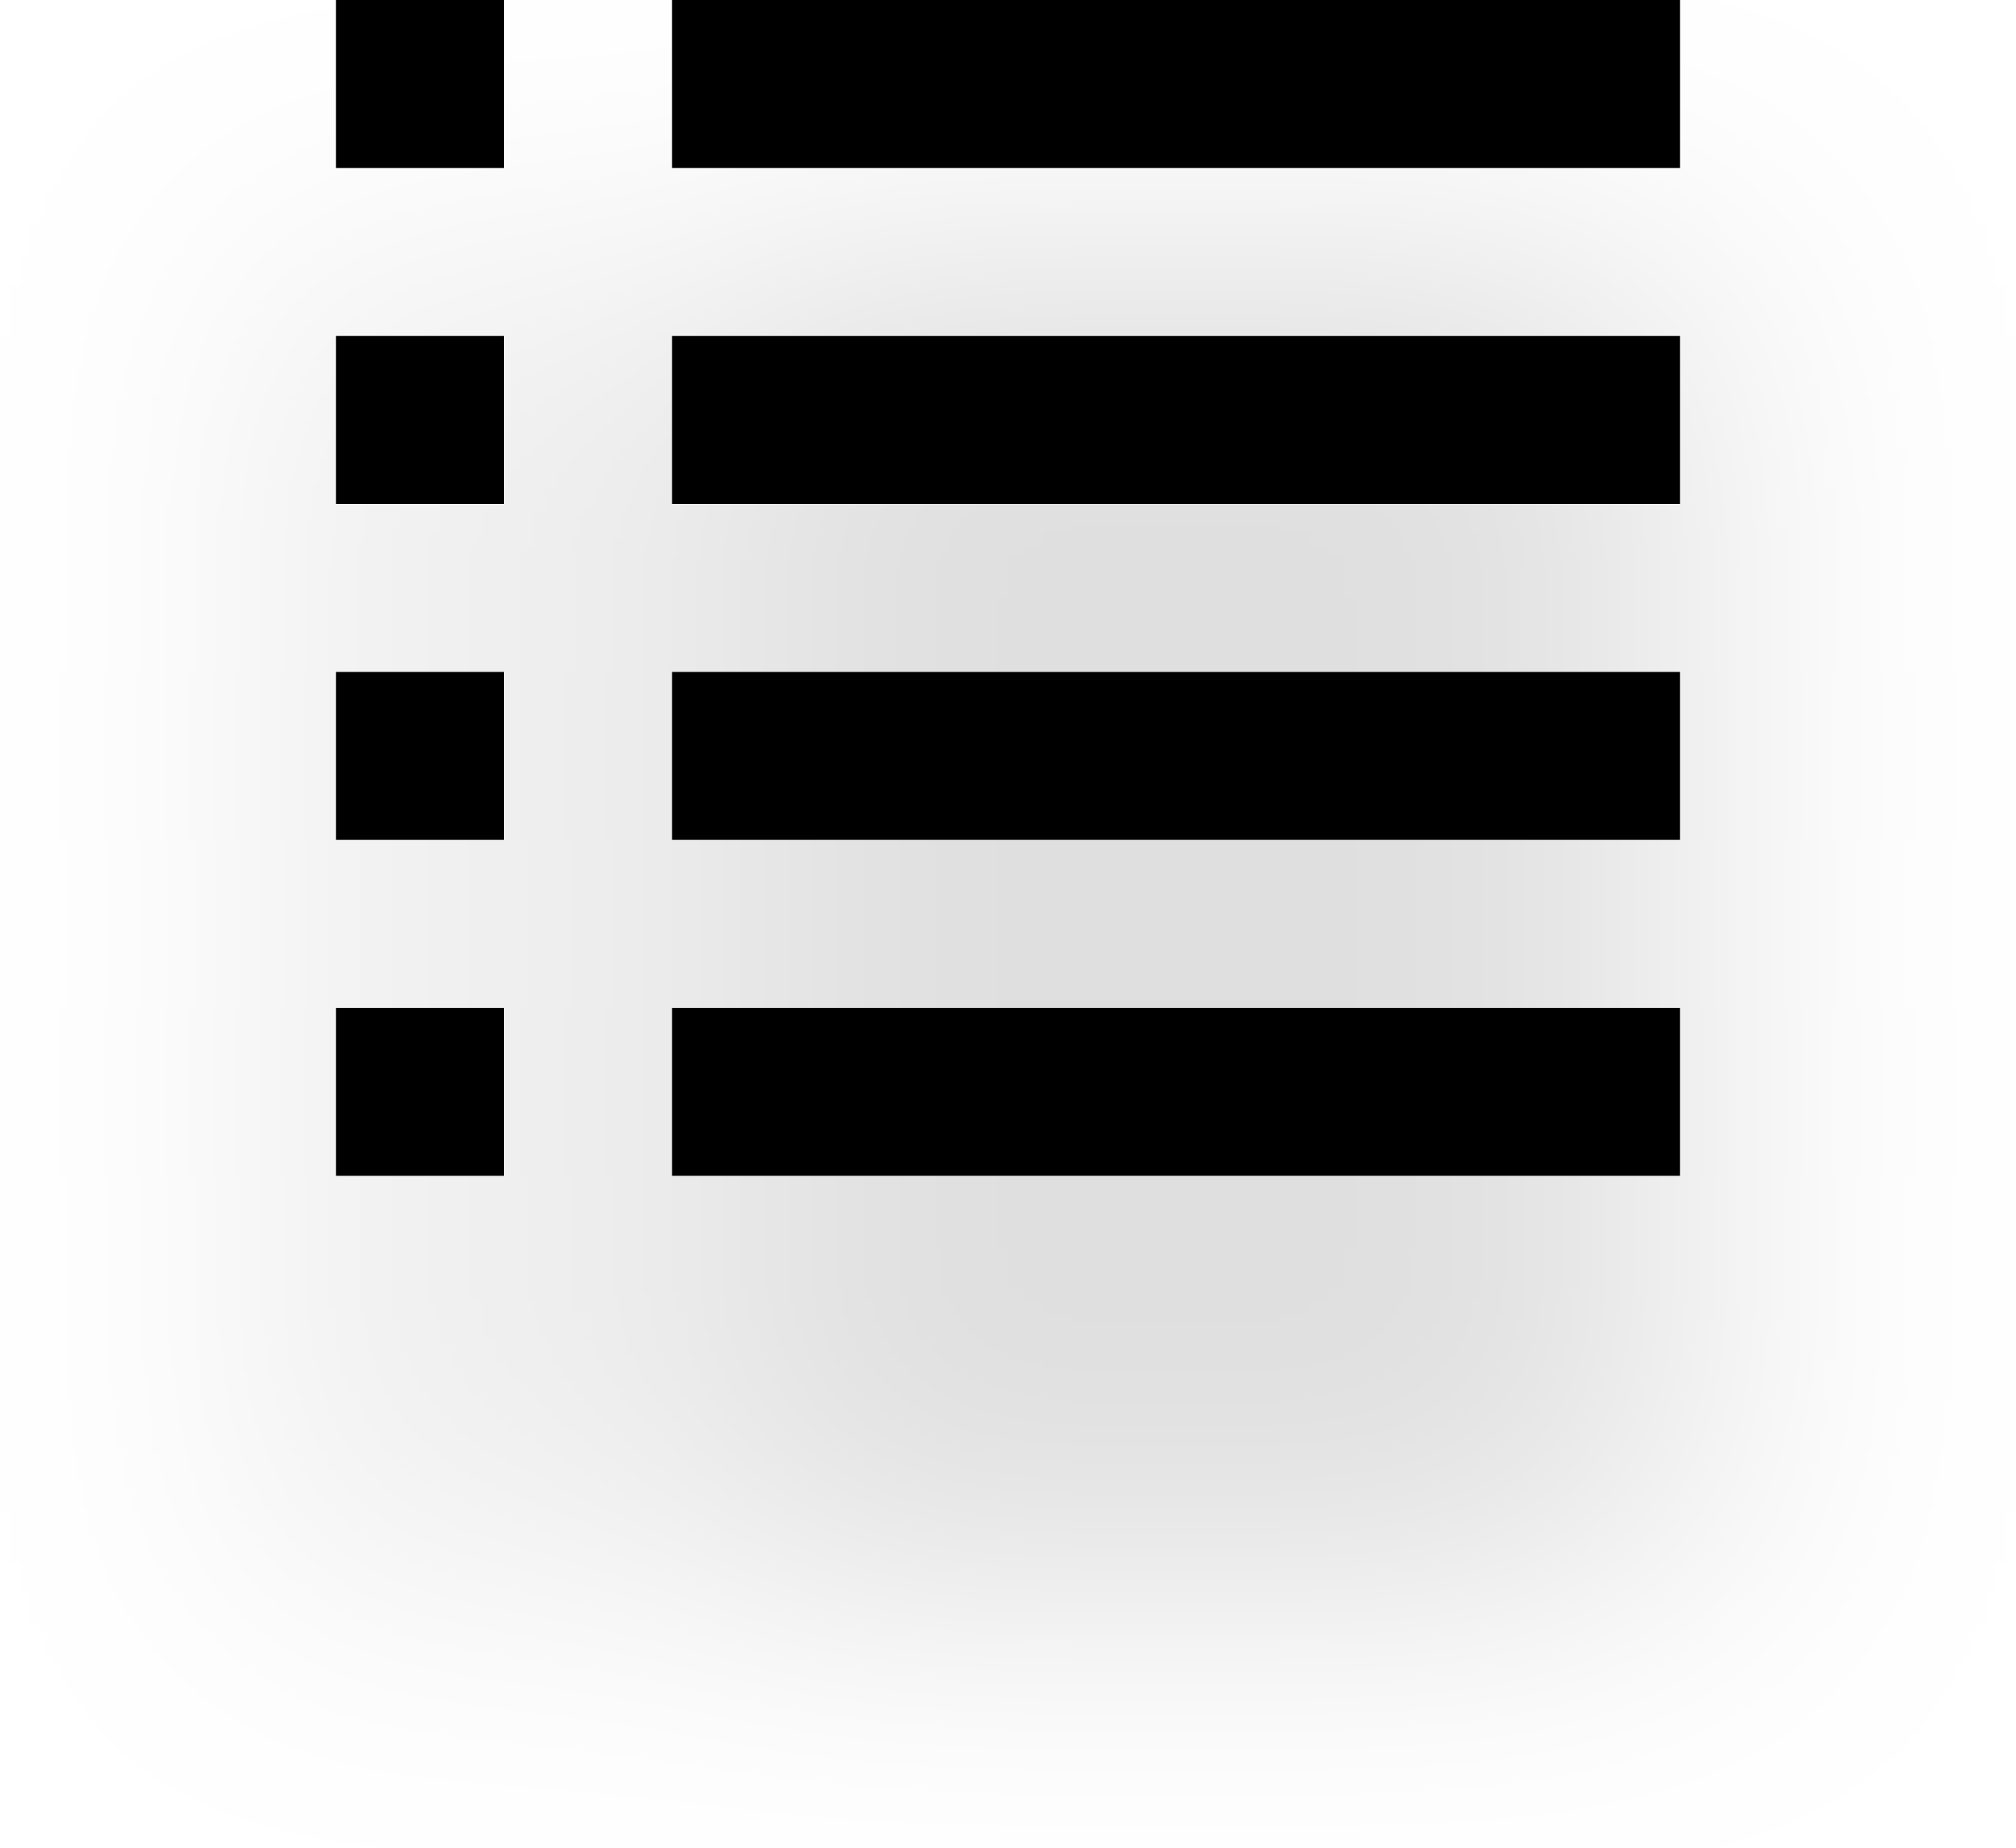
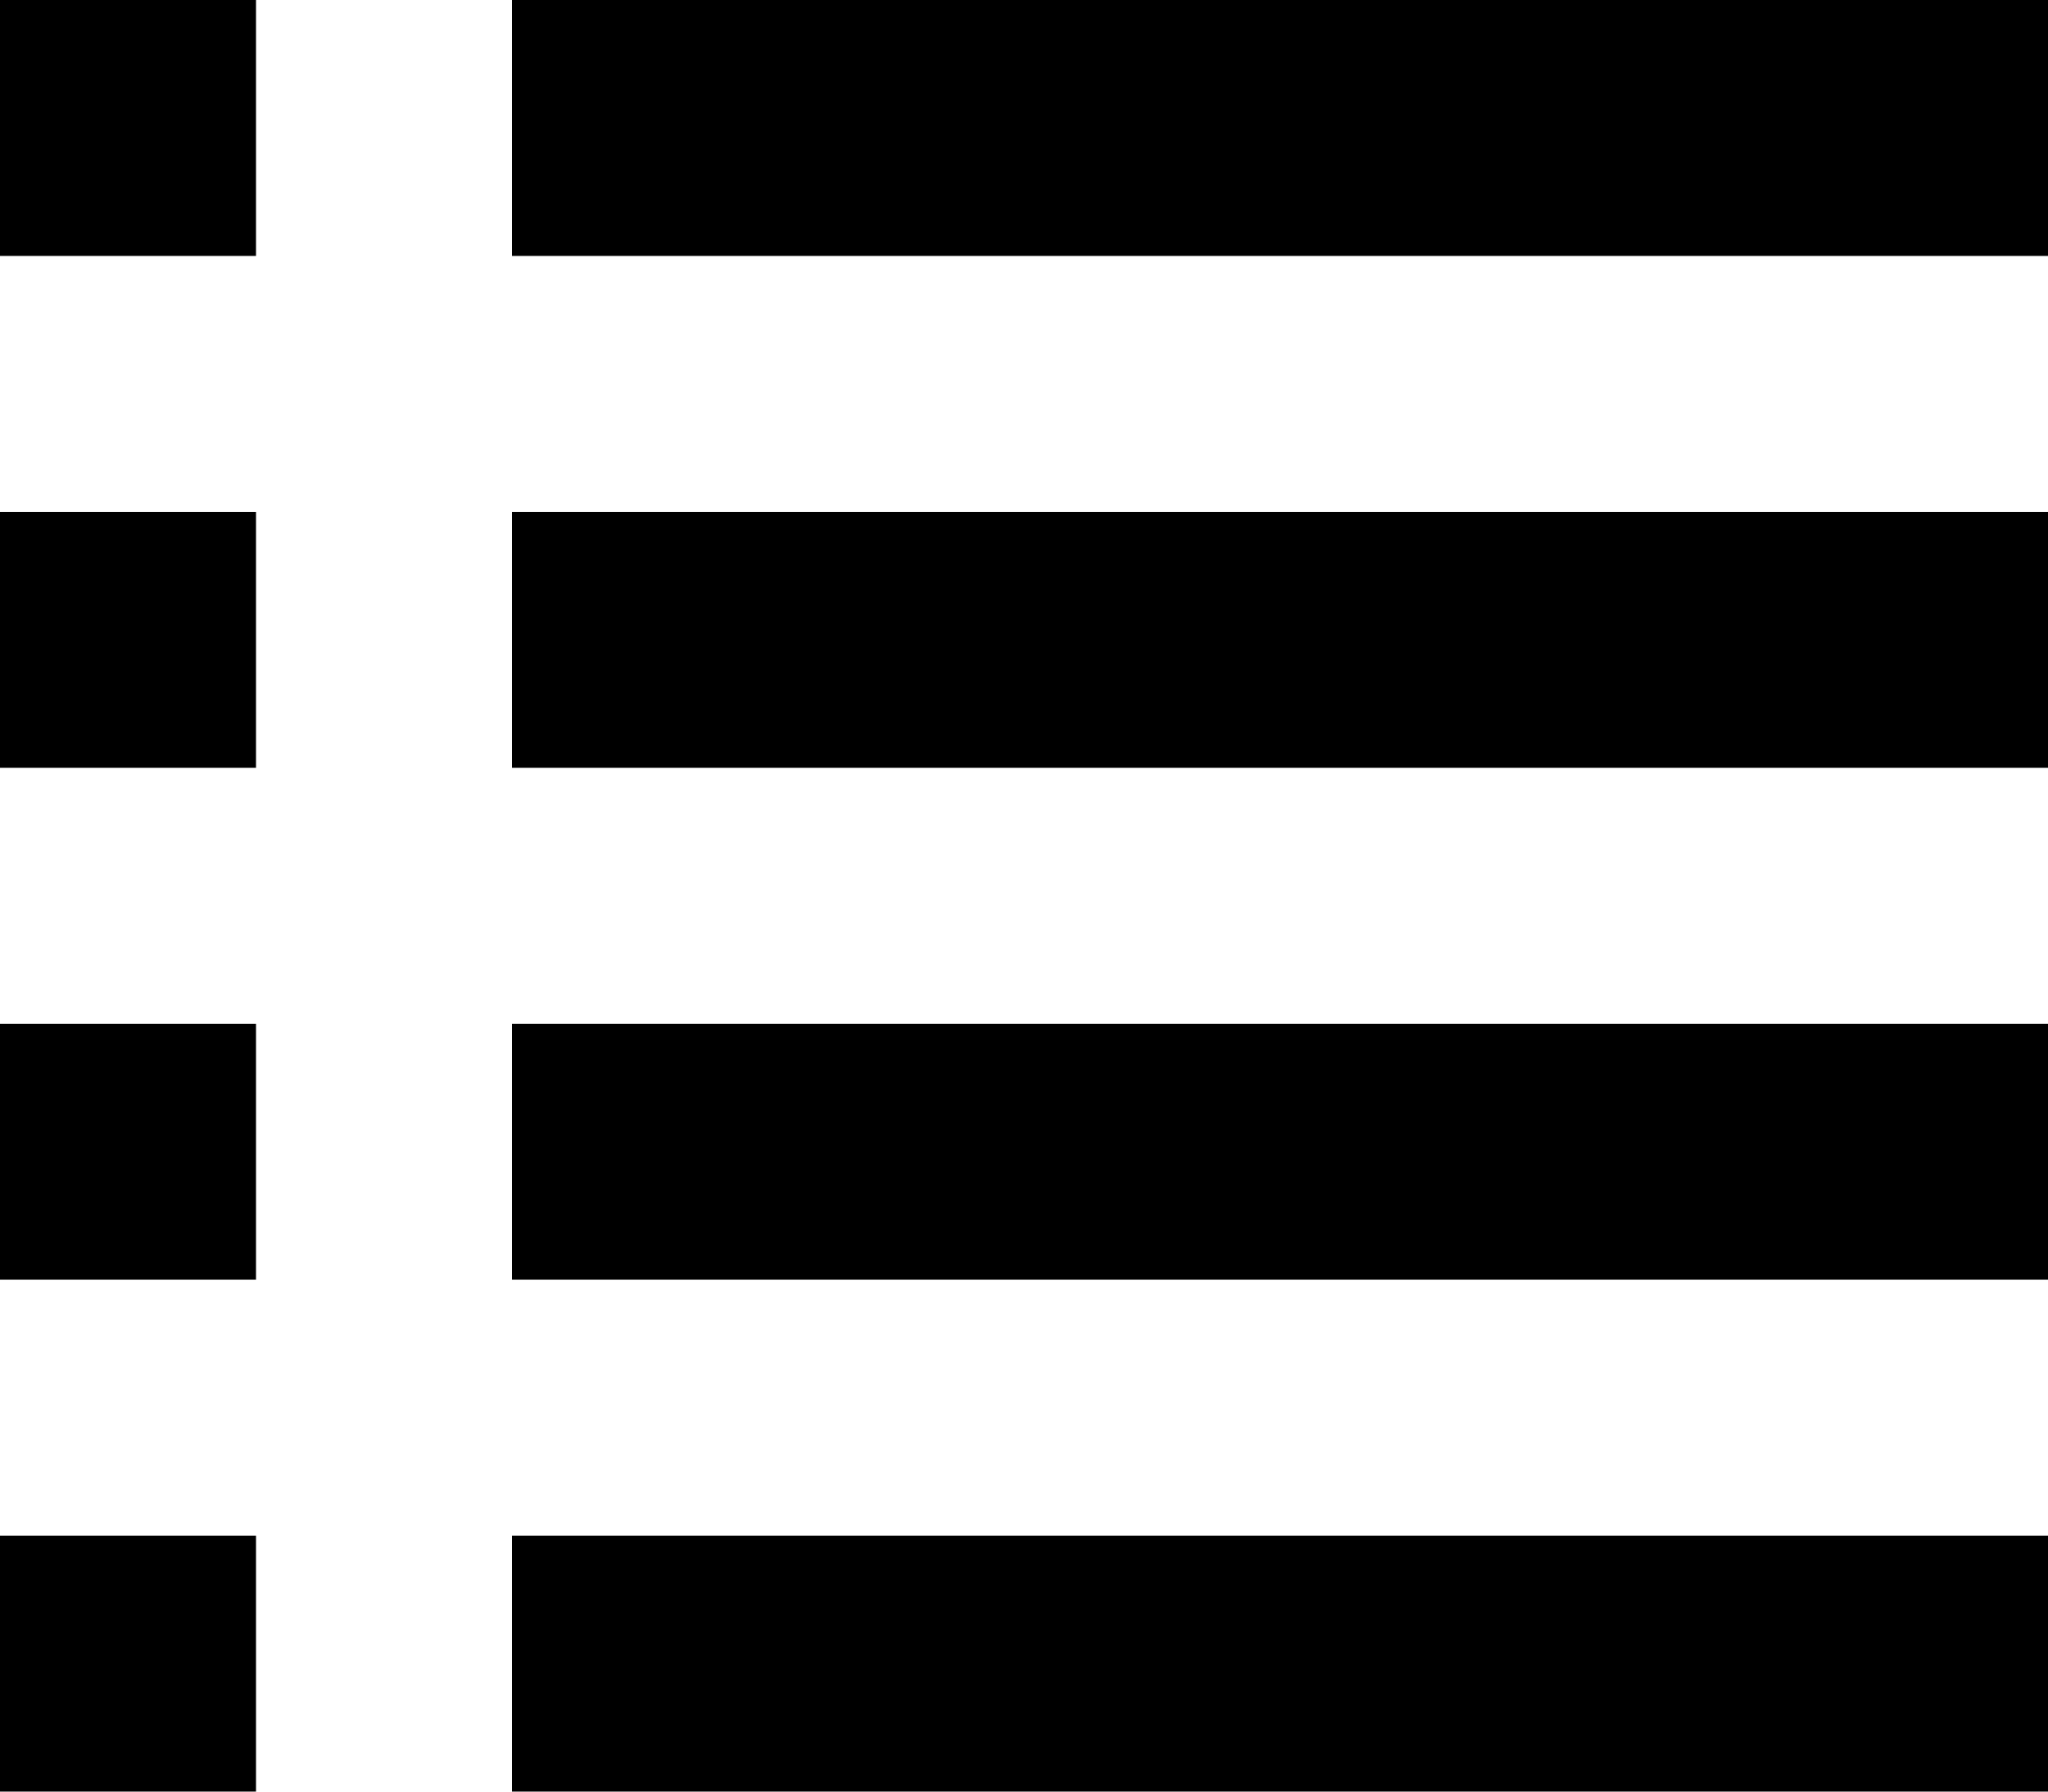
- <svg xmlns="http://www.w3.org/2000/svg" width="24" height="22" fill="none">
-   <g filter="url(#a)" fill="#000">
-     <path d="M6 0H4v2h2V0ZM20 0H8v2h12V0ZM6 4H4v2h2V4ZM20 4H8v2h12V4ZM6 8H4v2h2V8ZM20 8H8v2h12V8ZM6 12H4v2h2v-2ZM20 12H8v2h12v-2Z" />
-   </g>
-   <defs>
-     <filter id="a" x="0" y="0" width="24" height="22" filterUnits="userSpaceOnUse" color-interpolation-filters="sRGB">
-       <feFlood flood-opacity="0" result="BackgroundImageFix" />
-       <feColorMatrix in="SourceAlpha" values="0 0 0 0 0 0 0 0 0 0 0 0 0 0 0 0 0 0 127 0" result="hardAlpha" />
-       <feOffset dy="4" />
-       <feGaussianBlur stdDeviation="2" />
-       <feComposite in2="hardAlpha" operator="out" />
-       <feColorMatrix values="0 0 0 0 0 0 0 0 0 0 0 0 0 0 0 0 0 0 0.25 0" />
-       <feBlend in2="BackgroundImageFix" result="effect1_dropShadow_41202_154" />
-       <feBlend in="SourceGraphic" in2="effect1_dropShadow_41202_154" result="shape" />
-     </filter>
-   </defs>
+ <svg xmlns="http://www.w3.org/2000/svg" width="16" height="14" viewBox="0 0 16 14" fill="none">
+   <path d="M2 0H0v2h2V0ZM16 0H4v2h12V0ZM2 4H0v2h2V4ZM16 4H4v2h12V4ZM2 8H0v2h2V8ZM16 8H4v2h12V8ZM2 12H0v2h2v-2ZM16 12H4v2h12v-2Z" fill="#000" />
</svg>
